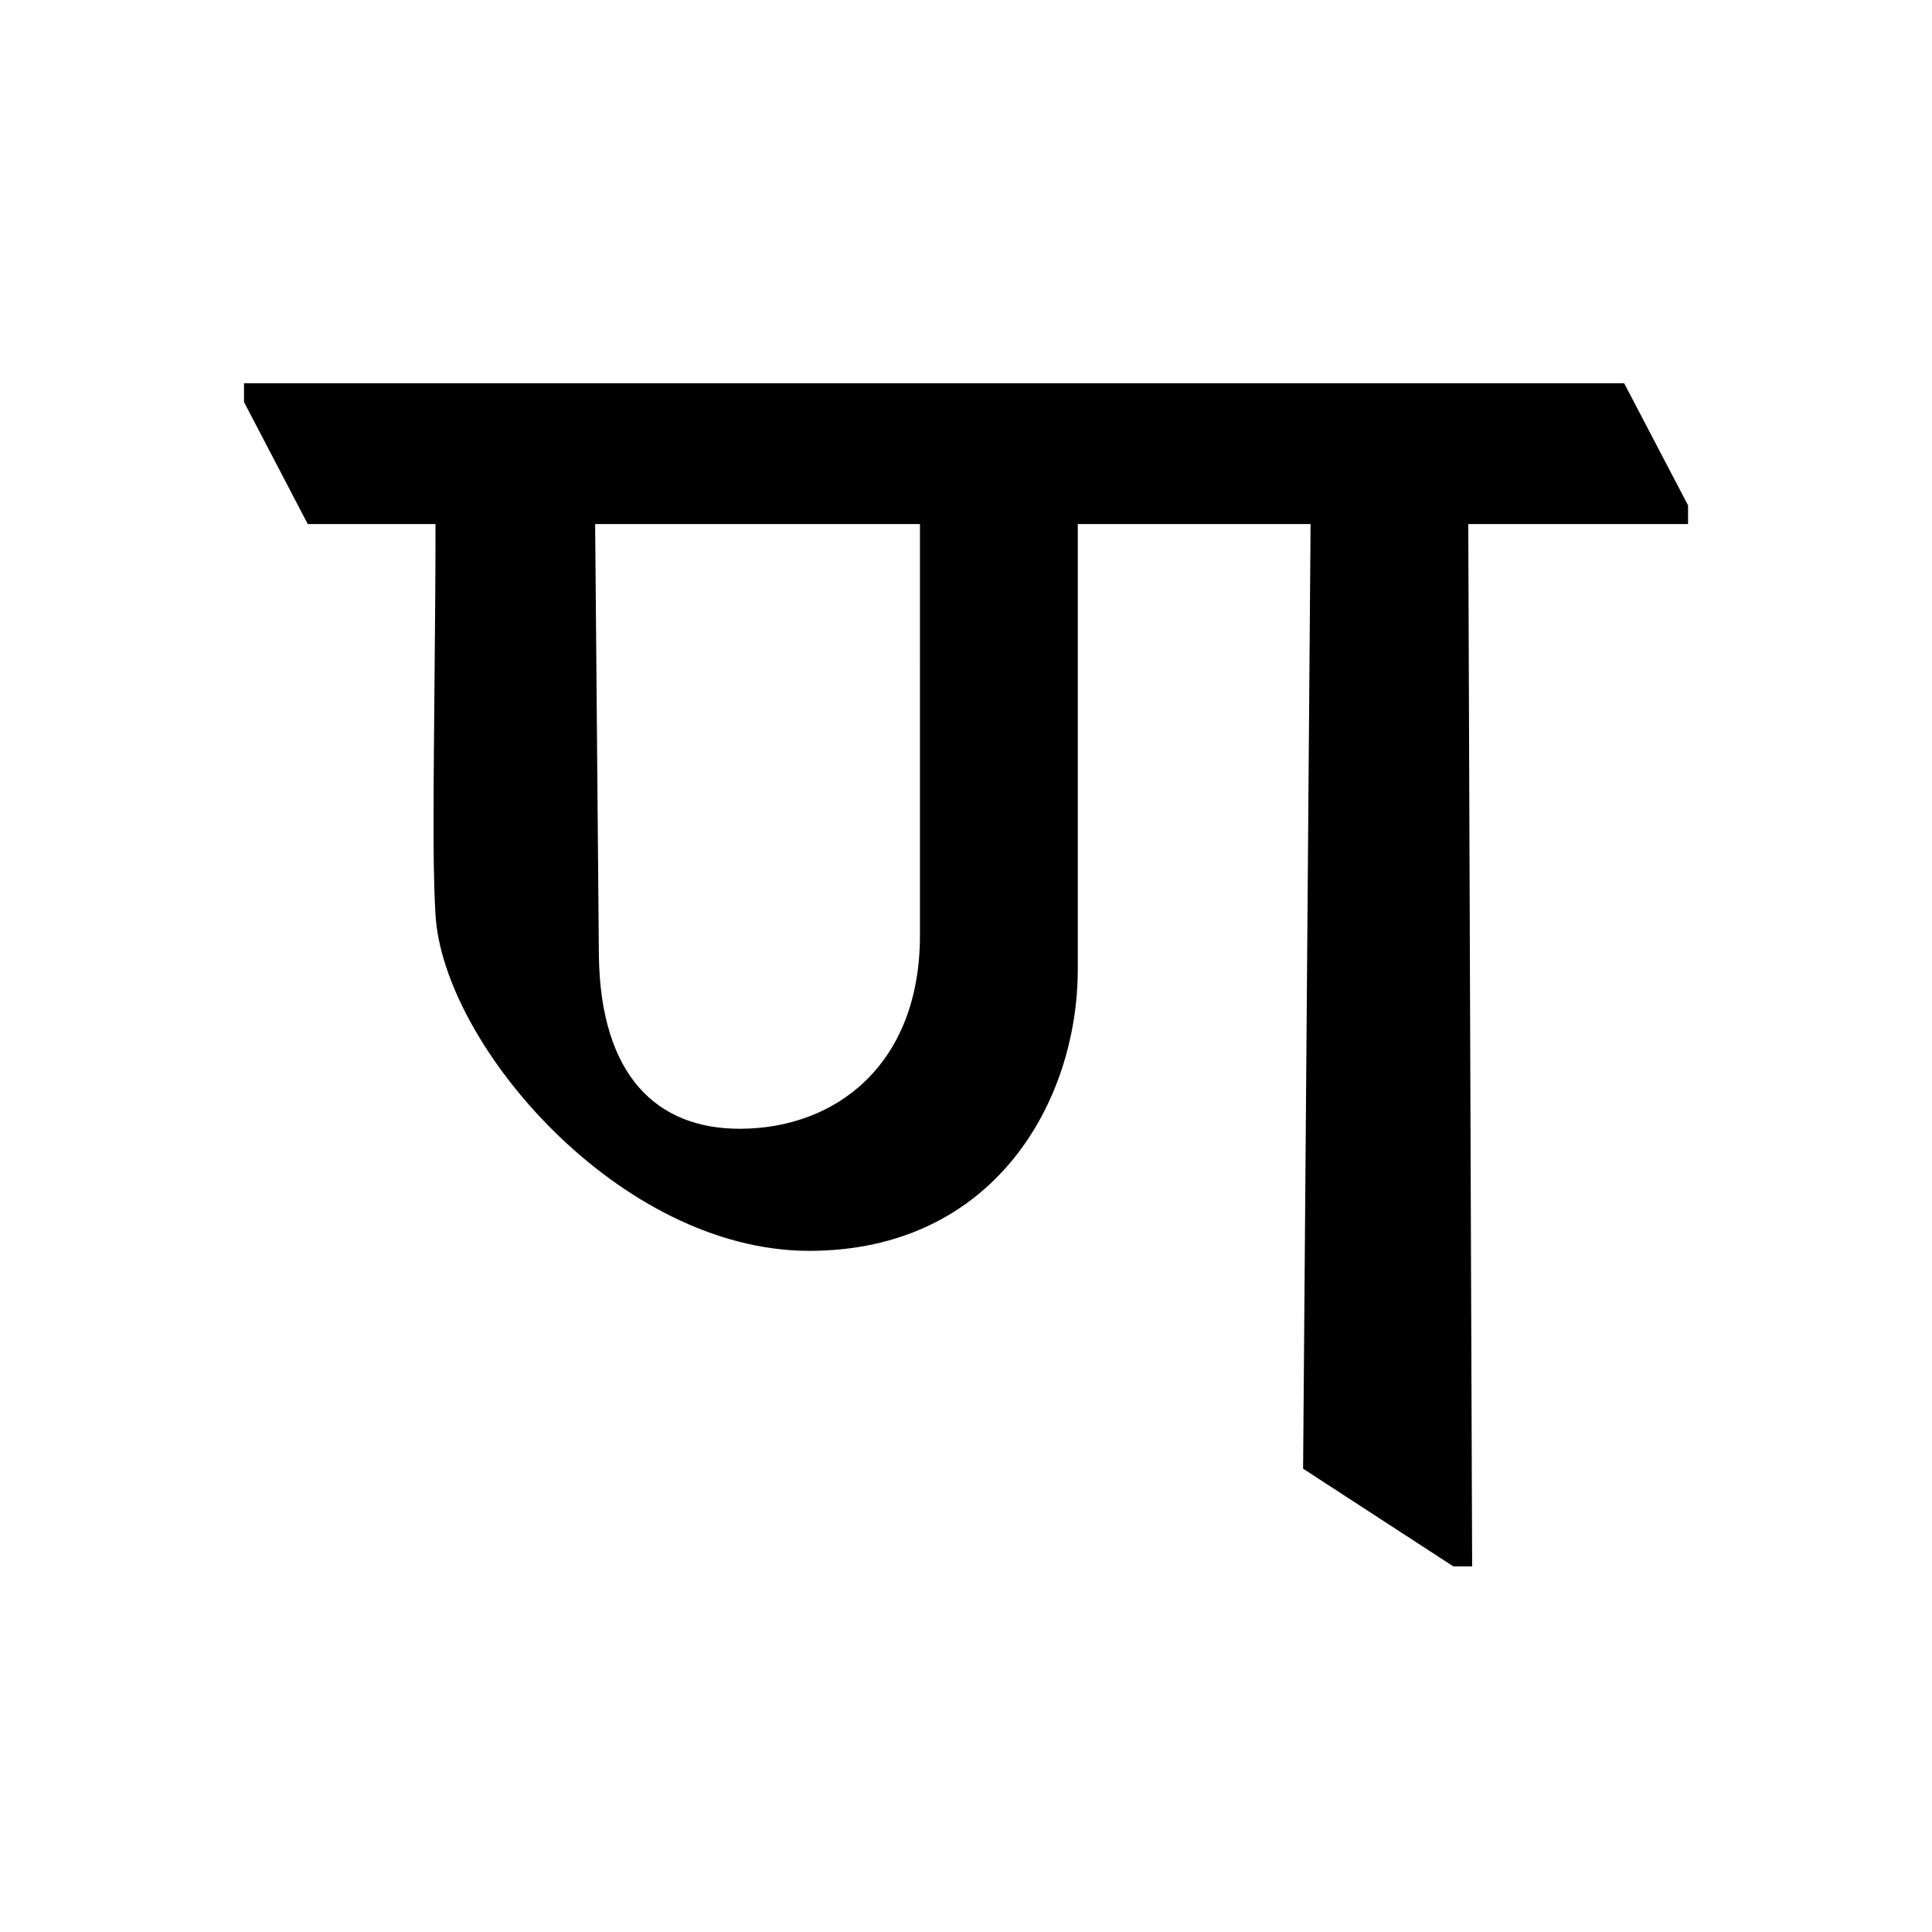
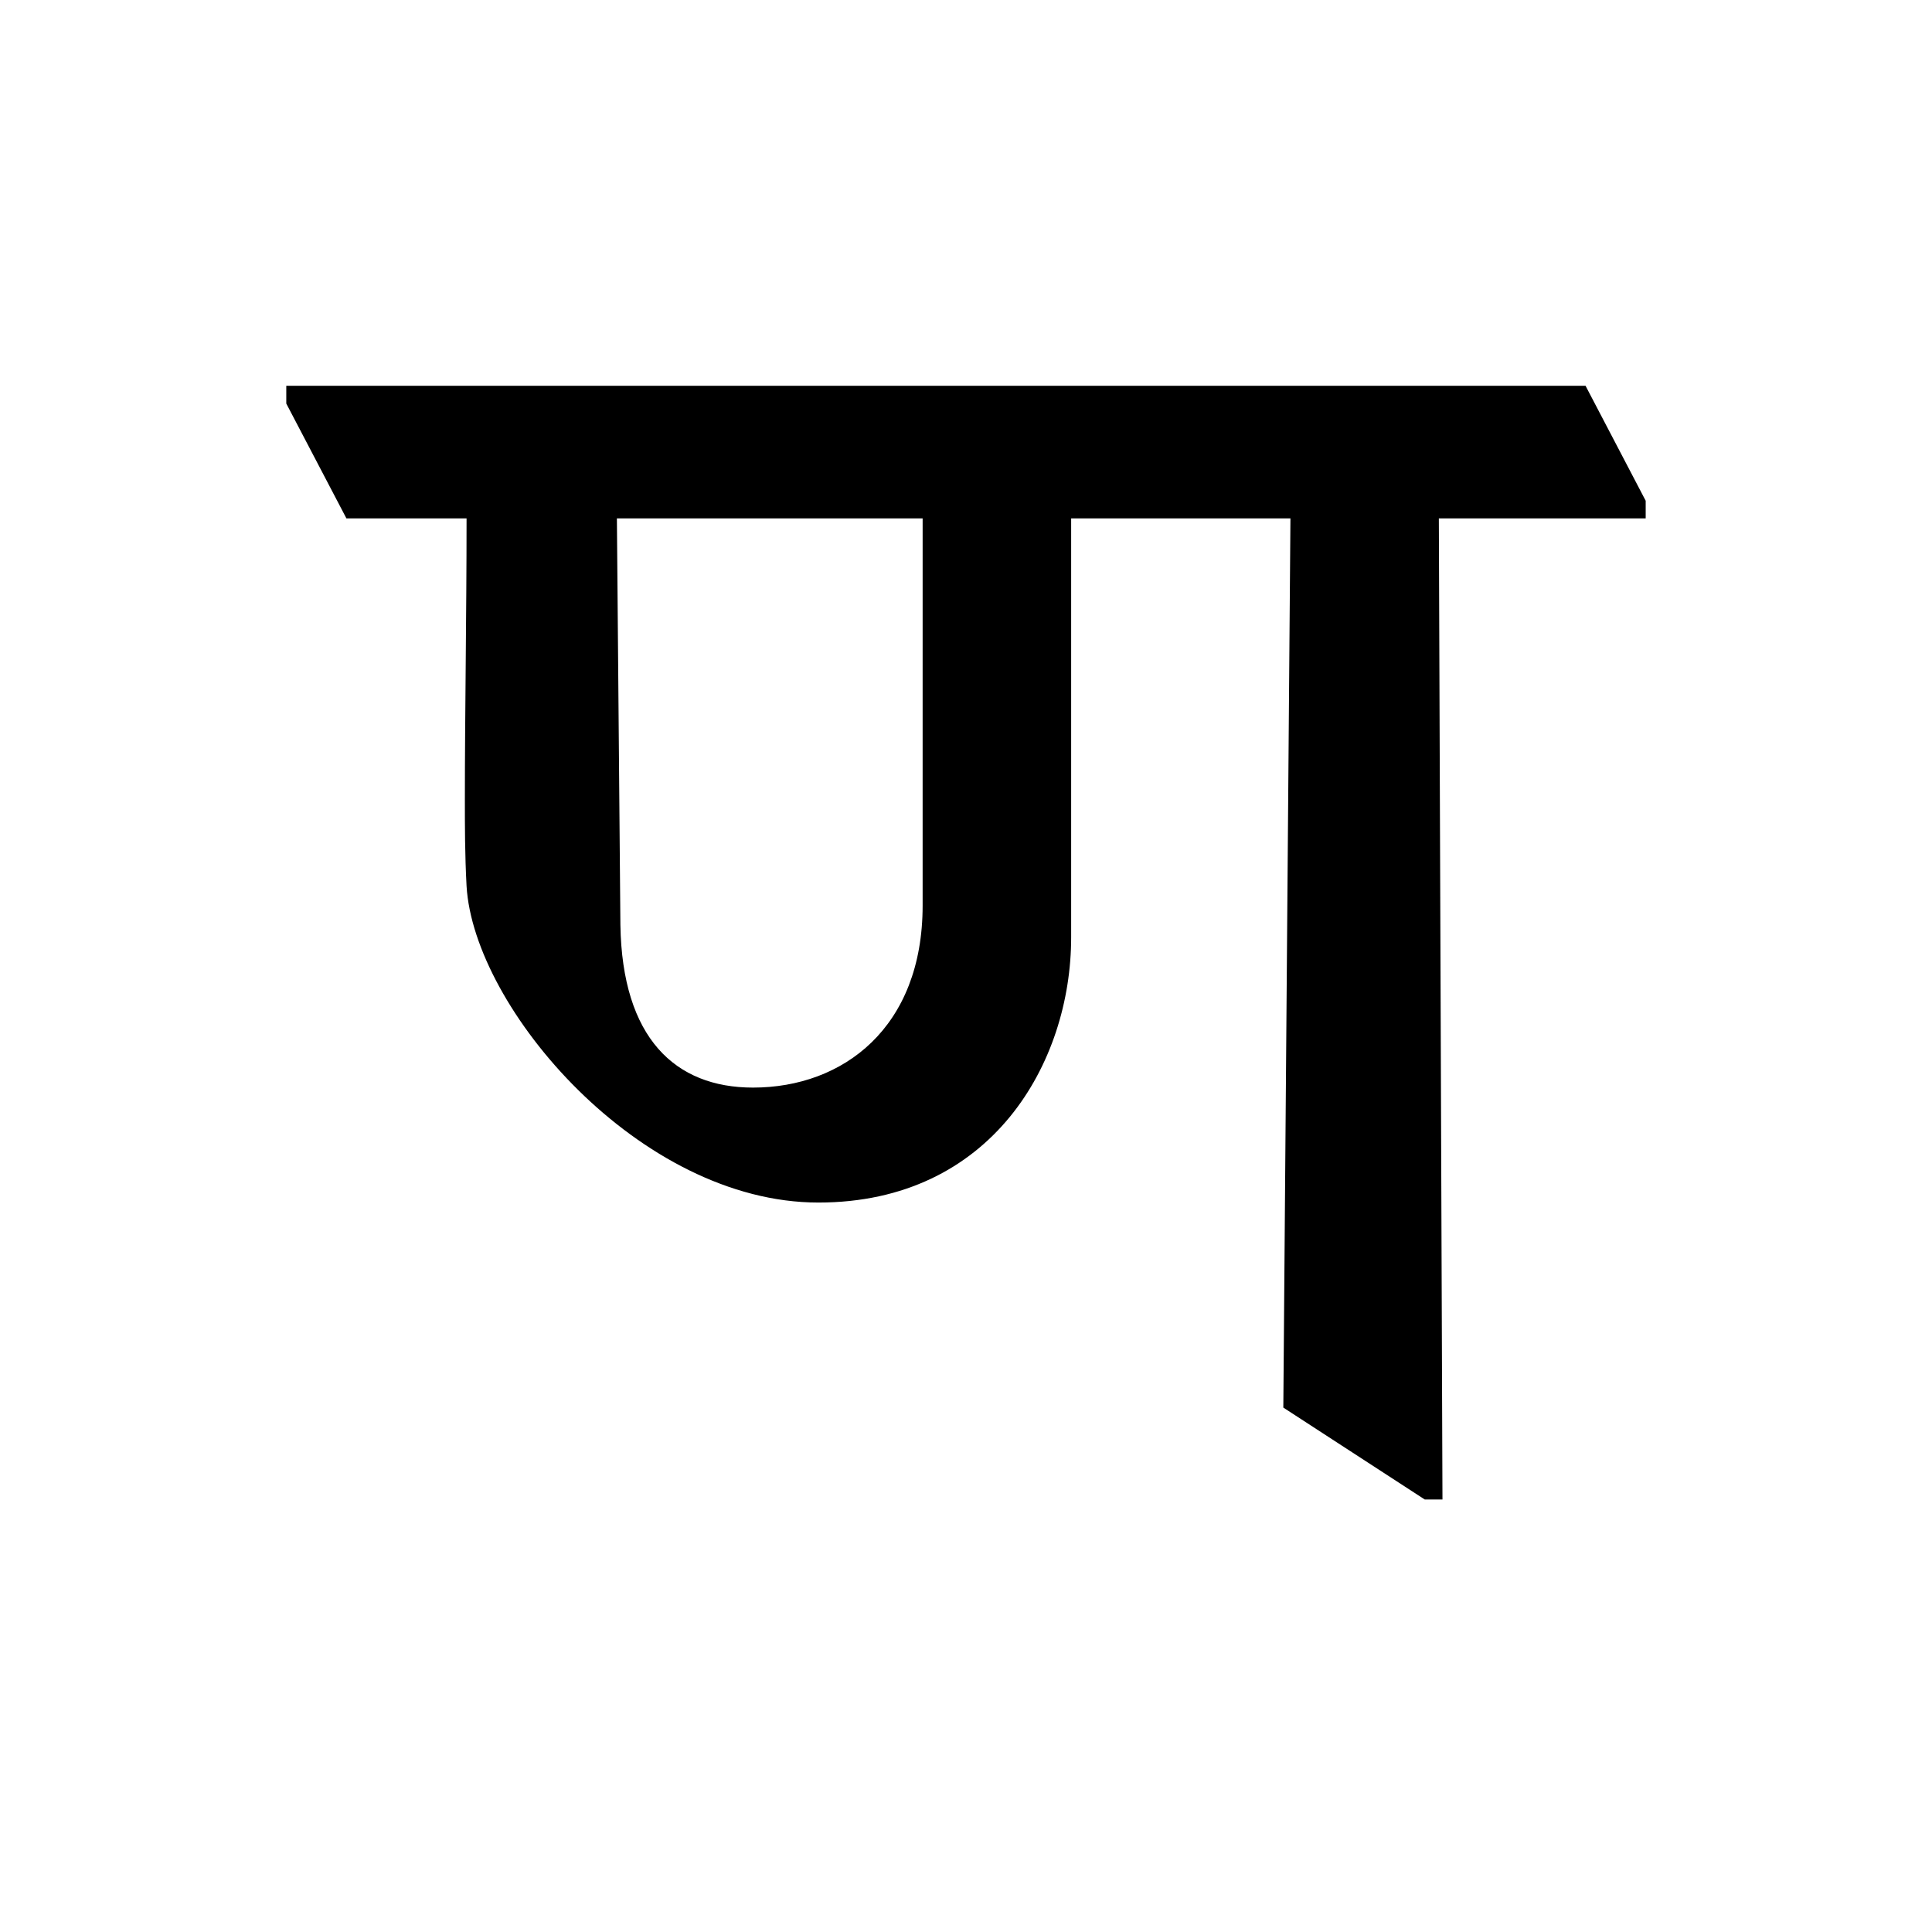
<svg xmlns="http://www.w3.org/2000/svg" xmlns:xlink="http://www.w3.org/1999/xlink" width="250px" height="250px" viewBox="0 0 250 250" y="0px" x="0px" enable-background="new 0 0 250 250">
  <defs>
    <symbol overflow="visible" id="9a401ffca">
-       <path d="M101.094-132.438h30.125l-.969 122.235 19.438 12.64h2.437l-.5-134.875h28.438v-2.421l-8.266-15.797H-6.797v2.422l8.25 15.797h16.531c0 13.609-.25 26.968-.25 38.64 0 3.64 0 7.531.25 11.906.97 16.766 23.813 43.5 48.36 43.5 23.812 0 34.75-19.203 34.75-36.453zm-20.422 53.22c0 16.765-10.938 25.03-23.328 25.03-10.688 0-17.985-6.812-18.219-22.359l-.484-55.89h42.03zm0 0" />
+       <path d="M95.156-124.672h28.375L122.61-9.609l18.297 11.89h2.297l-.469-126.953H169.5v-2.281l-7.781-14.875H-6.406v2.297l7.781 14.86h15.547c0 12.812-.219 25.39-.219 36.374 0 3.438 0 7.094.219 11.203.922 15.781 22.422 40.953 45.531 40.953 22.406 0 32.703-18.078 32.703-34.312zM75.937-74.578c0 15.797-10.28 23.562-21.953 23.562-10.062 0-16.922-6.406-17.156-21.047l-.453-52.609h39.563zm0 0" />
    </symbol>
  </defs>
-   <use xlink:href="#9a401ffca" x="38.37" y="200.25" />
+   <use xlink:href="#9a401ffca" x="43.451" y="191.75" />
</svg>
